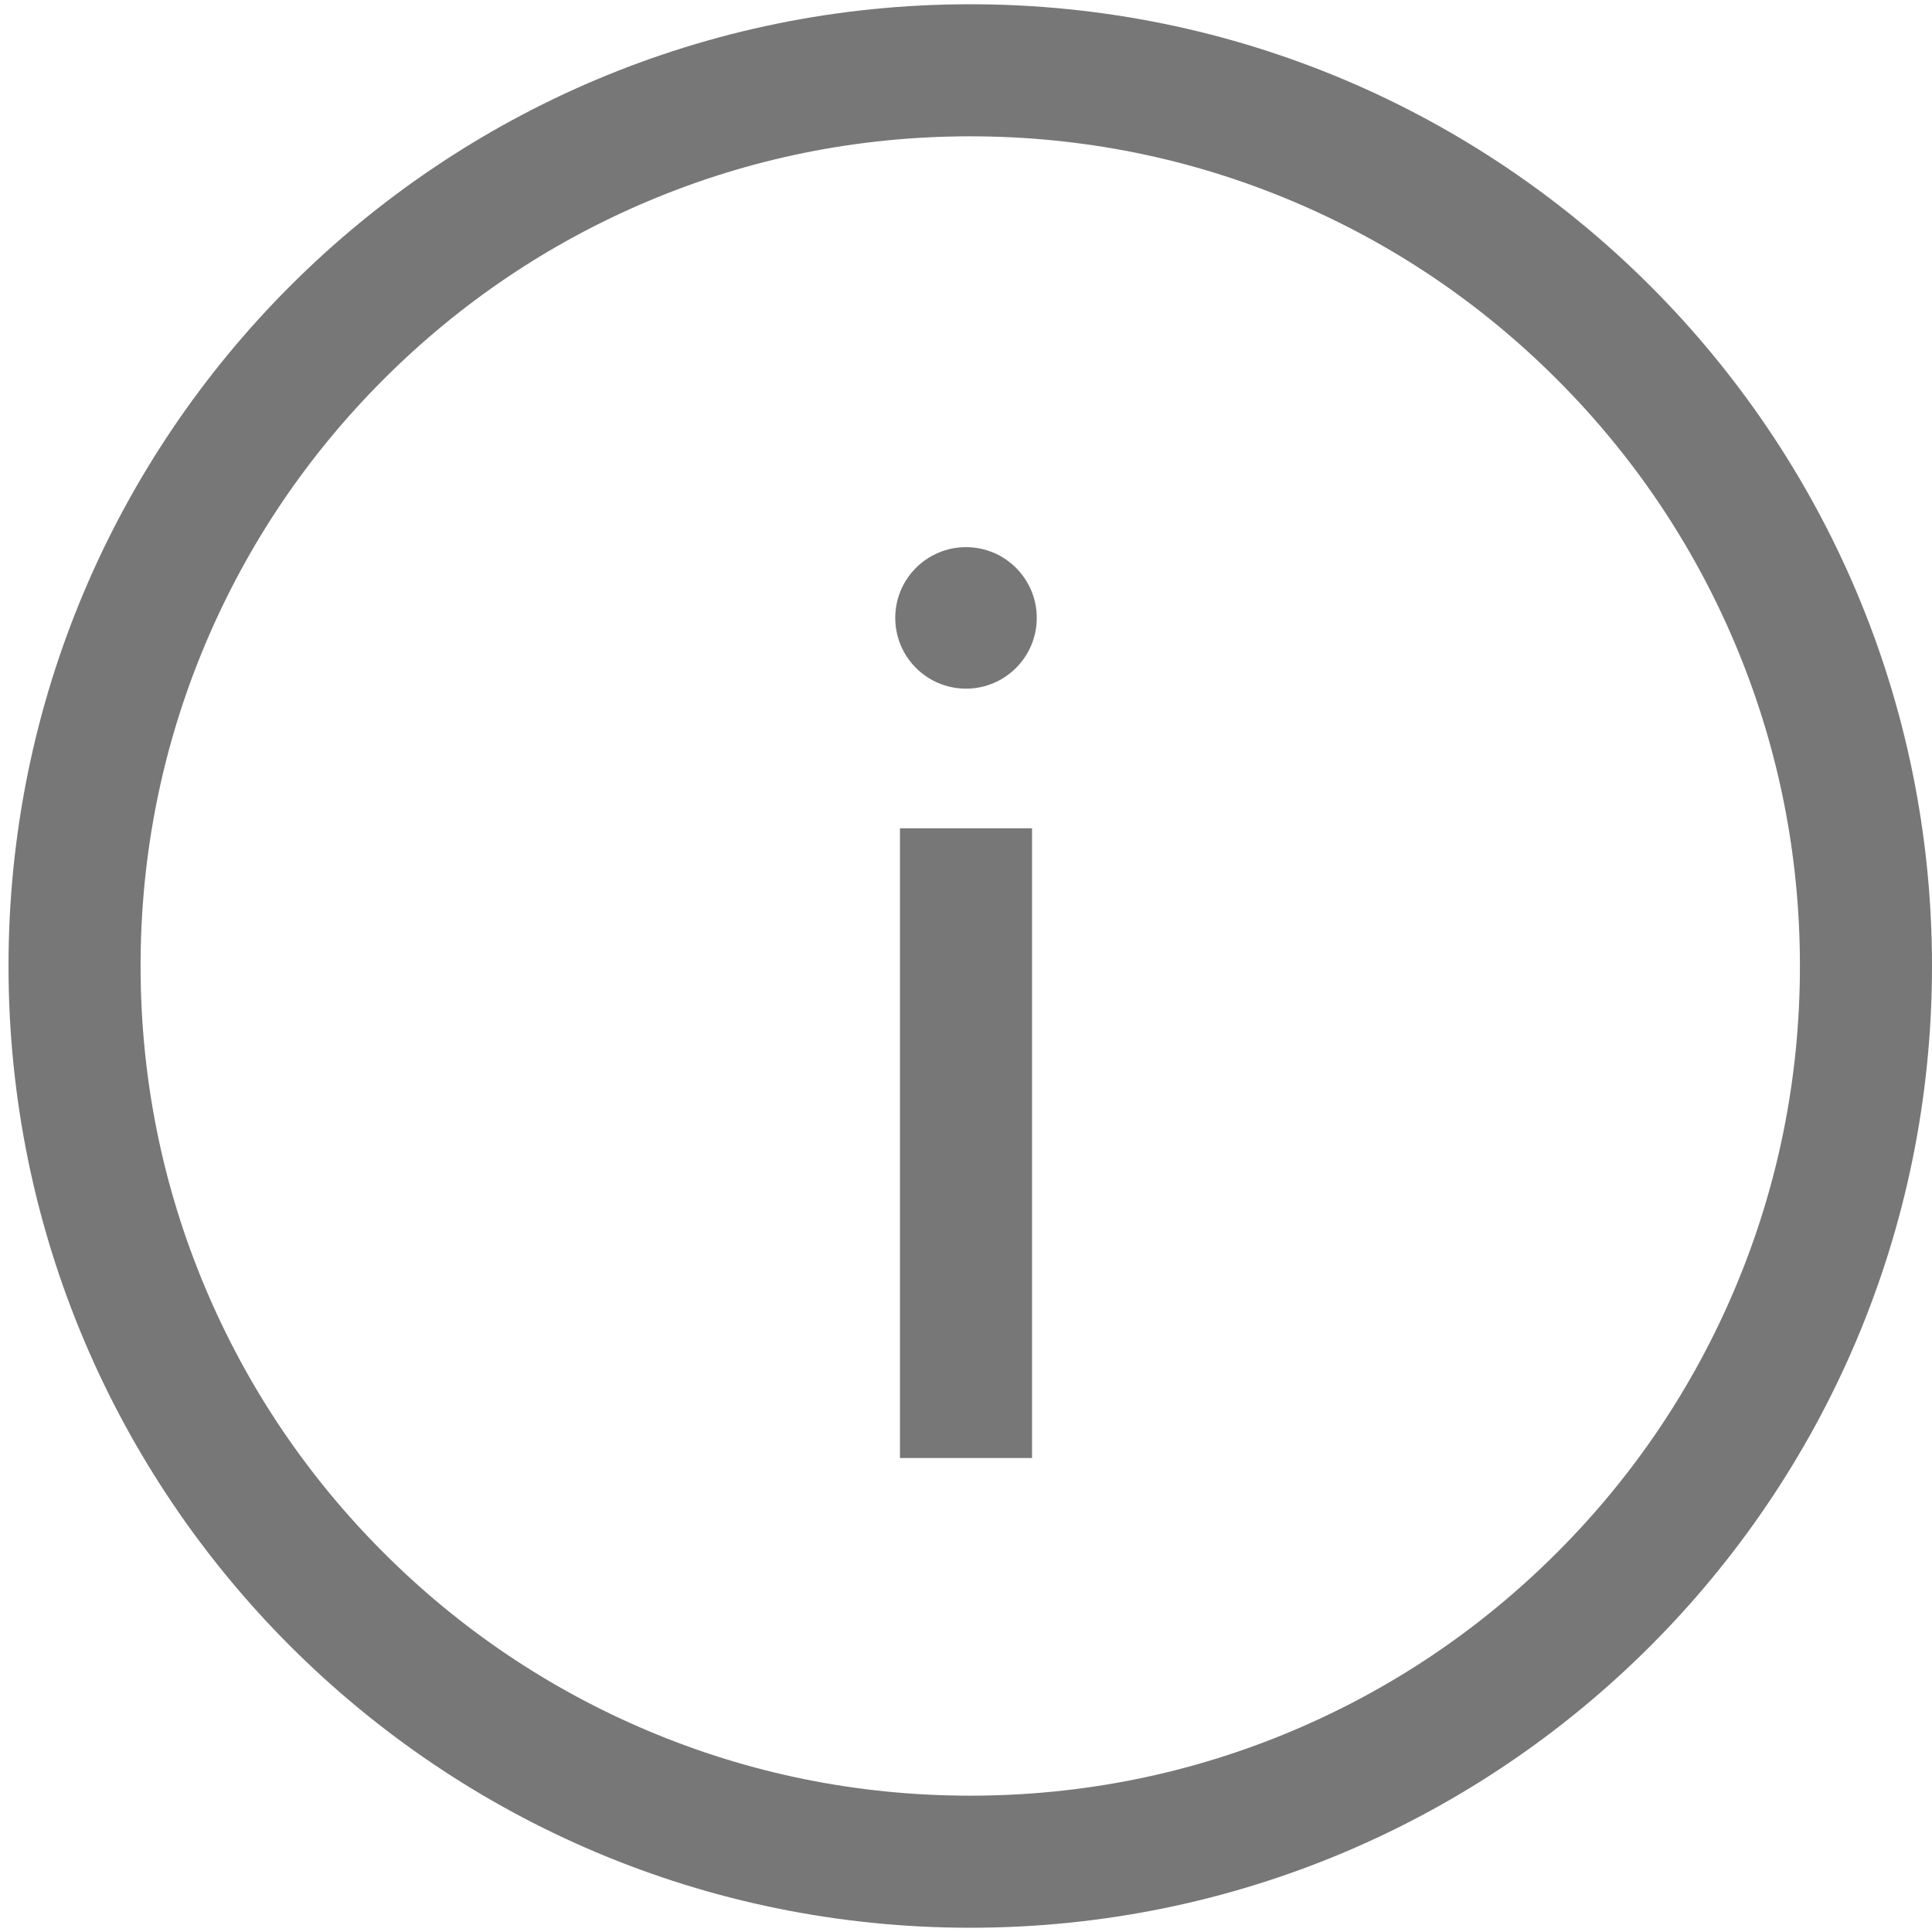
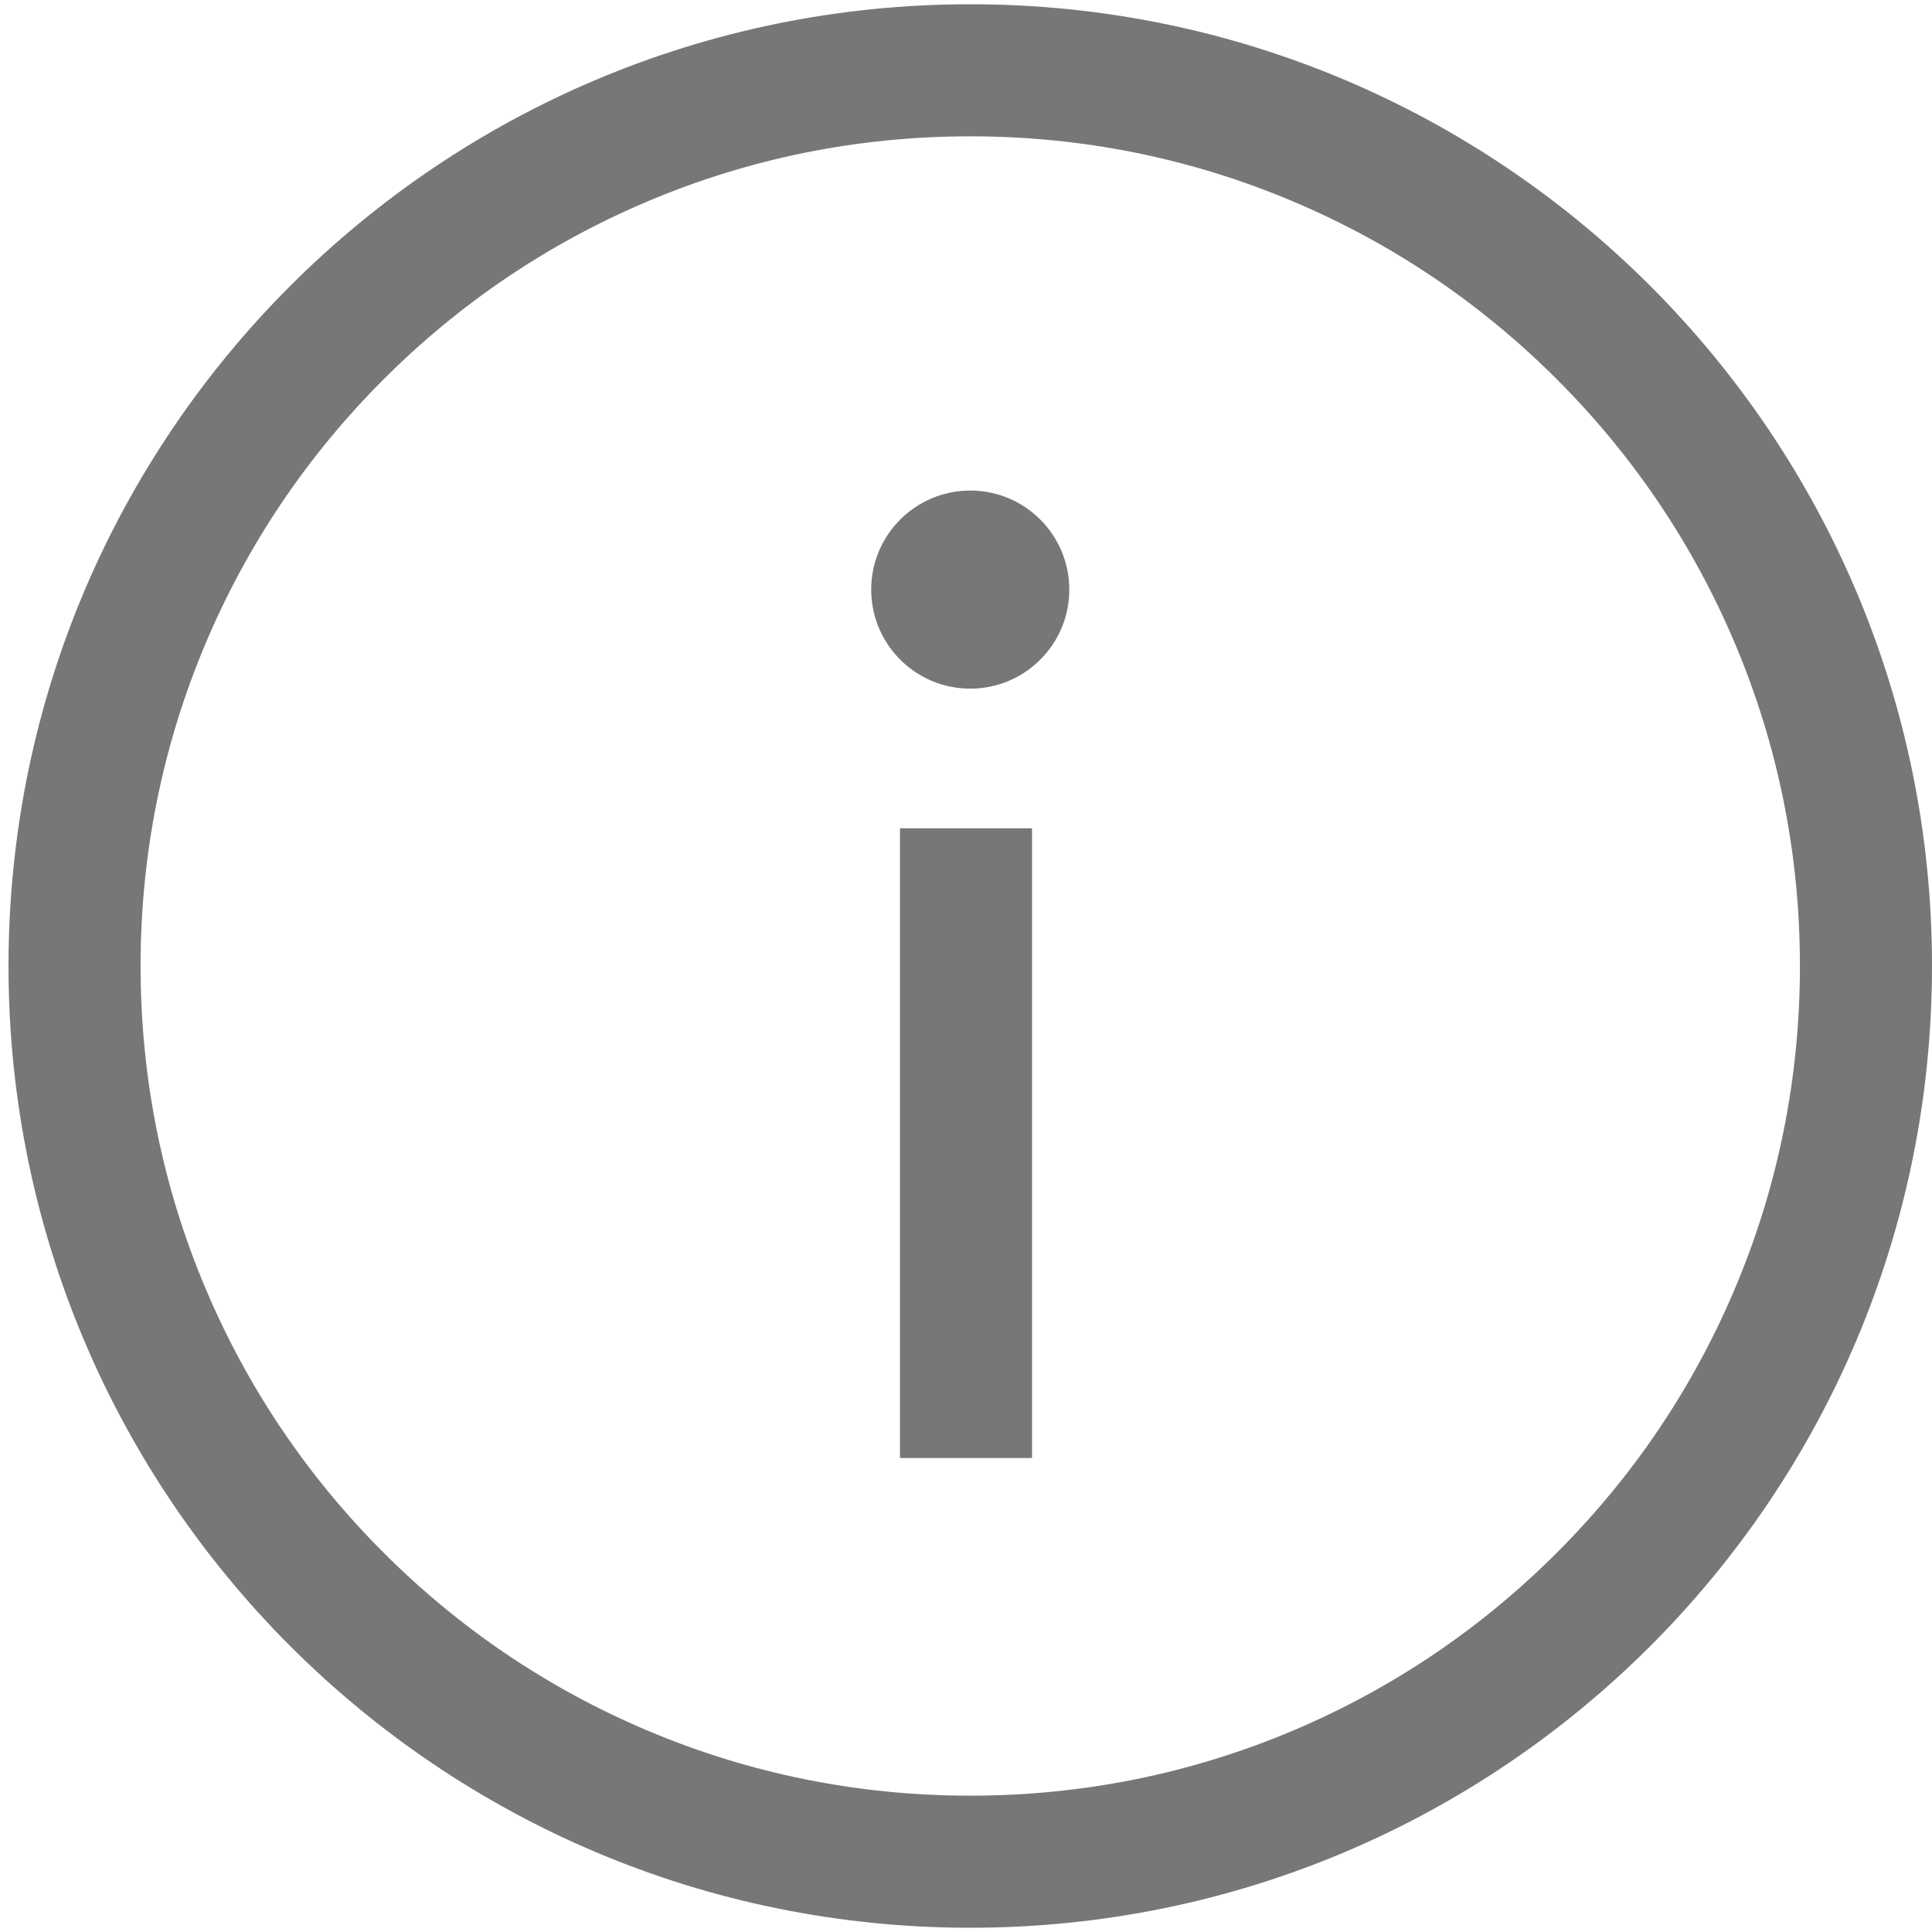
<svg xmlns="http://www.w3.org/2000/svg" version="1.1" id="Layer_2" x="0px" y="0px" width="512px" height="512px" viewBox="0 0 512 512" enable-background="new 0 0 512 512" xml:space="preserve">
  <g id="Layer_3">
    <line fill="none" stroke="#777777" stroke-width="35" stroke-miterlimit="10" x1="256" y1="219.5" x2="256" y2="386.39" />
-     <circle fill="#777777" cx="256" cy="163.75" r="18.75" />
+     <circle fill="#777777" cx="257.127" cy="156.25" r="26.25" />
  </g>
  <text transform="matrix(1 0 0 1 205.1743 386.3896)" display="none" fill="#777777" enable-background="new    " font-family="'TwCenMT-Bold'" font-size="400">i</text>
  <path fill="#777777" d="M257.127,36.127c29.698,0,58.489,5.81,85.574,17.265c26.179,11.071,49.696,26.931,69.899,47.135  s36.062,43.721,47.135,69.899C471.191,197.51,477,226.301,477,255.998c0,29.698-5.809,58.491-17.265,85.575  c-11.072,26.18-26.932,49.695-47.135,69.898c-20.203,20.205-43.722,36.062-69.899,47.135  c-27.084,11.457-55.876,17.266-85.574,17.266c-29.699,0-58.49-5.809-85.574-17.266c-26.178-11.072-49.695-26.93-69.899-47.133  c-20.204-20.205-36.062-43.723-47.135-69.9c-11.456-27.084-17.264-55.875-17.264-85.575c0-29.696,5.809-58.487,17.264-85.571  c11.072-26.179,26.931-49.695,47.135-69.899c20.204-20.204,43.721-36.062,69.899-47.135  C198.637,41.936,227.428,36.127,257.127,36.127 M257.127,1.127C116.364,1.127,2.255,115.238,2.255,256  c0,140.764,114.109,254.874,254.872,254.874C397.891,510.873,512,396.764,512,256C512,115.238,397.891,1.127,257.127,1.127  L257.127,1.127z" />
</svg>
